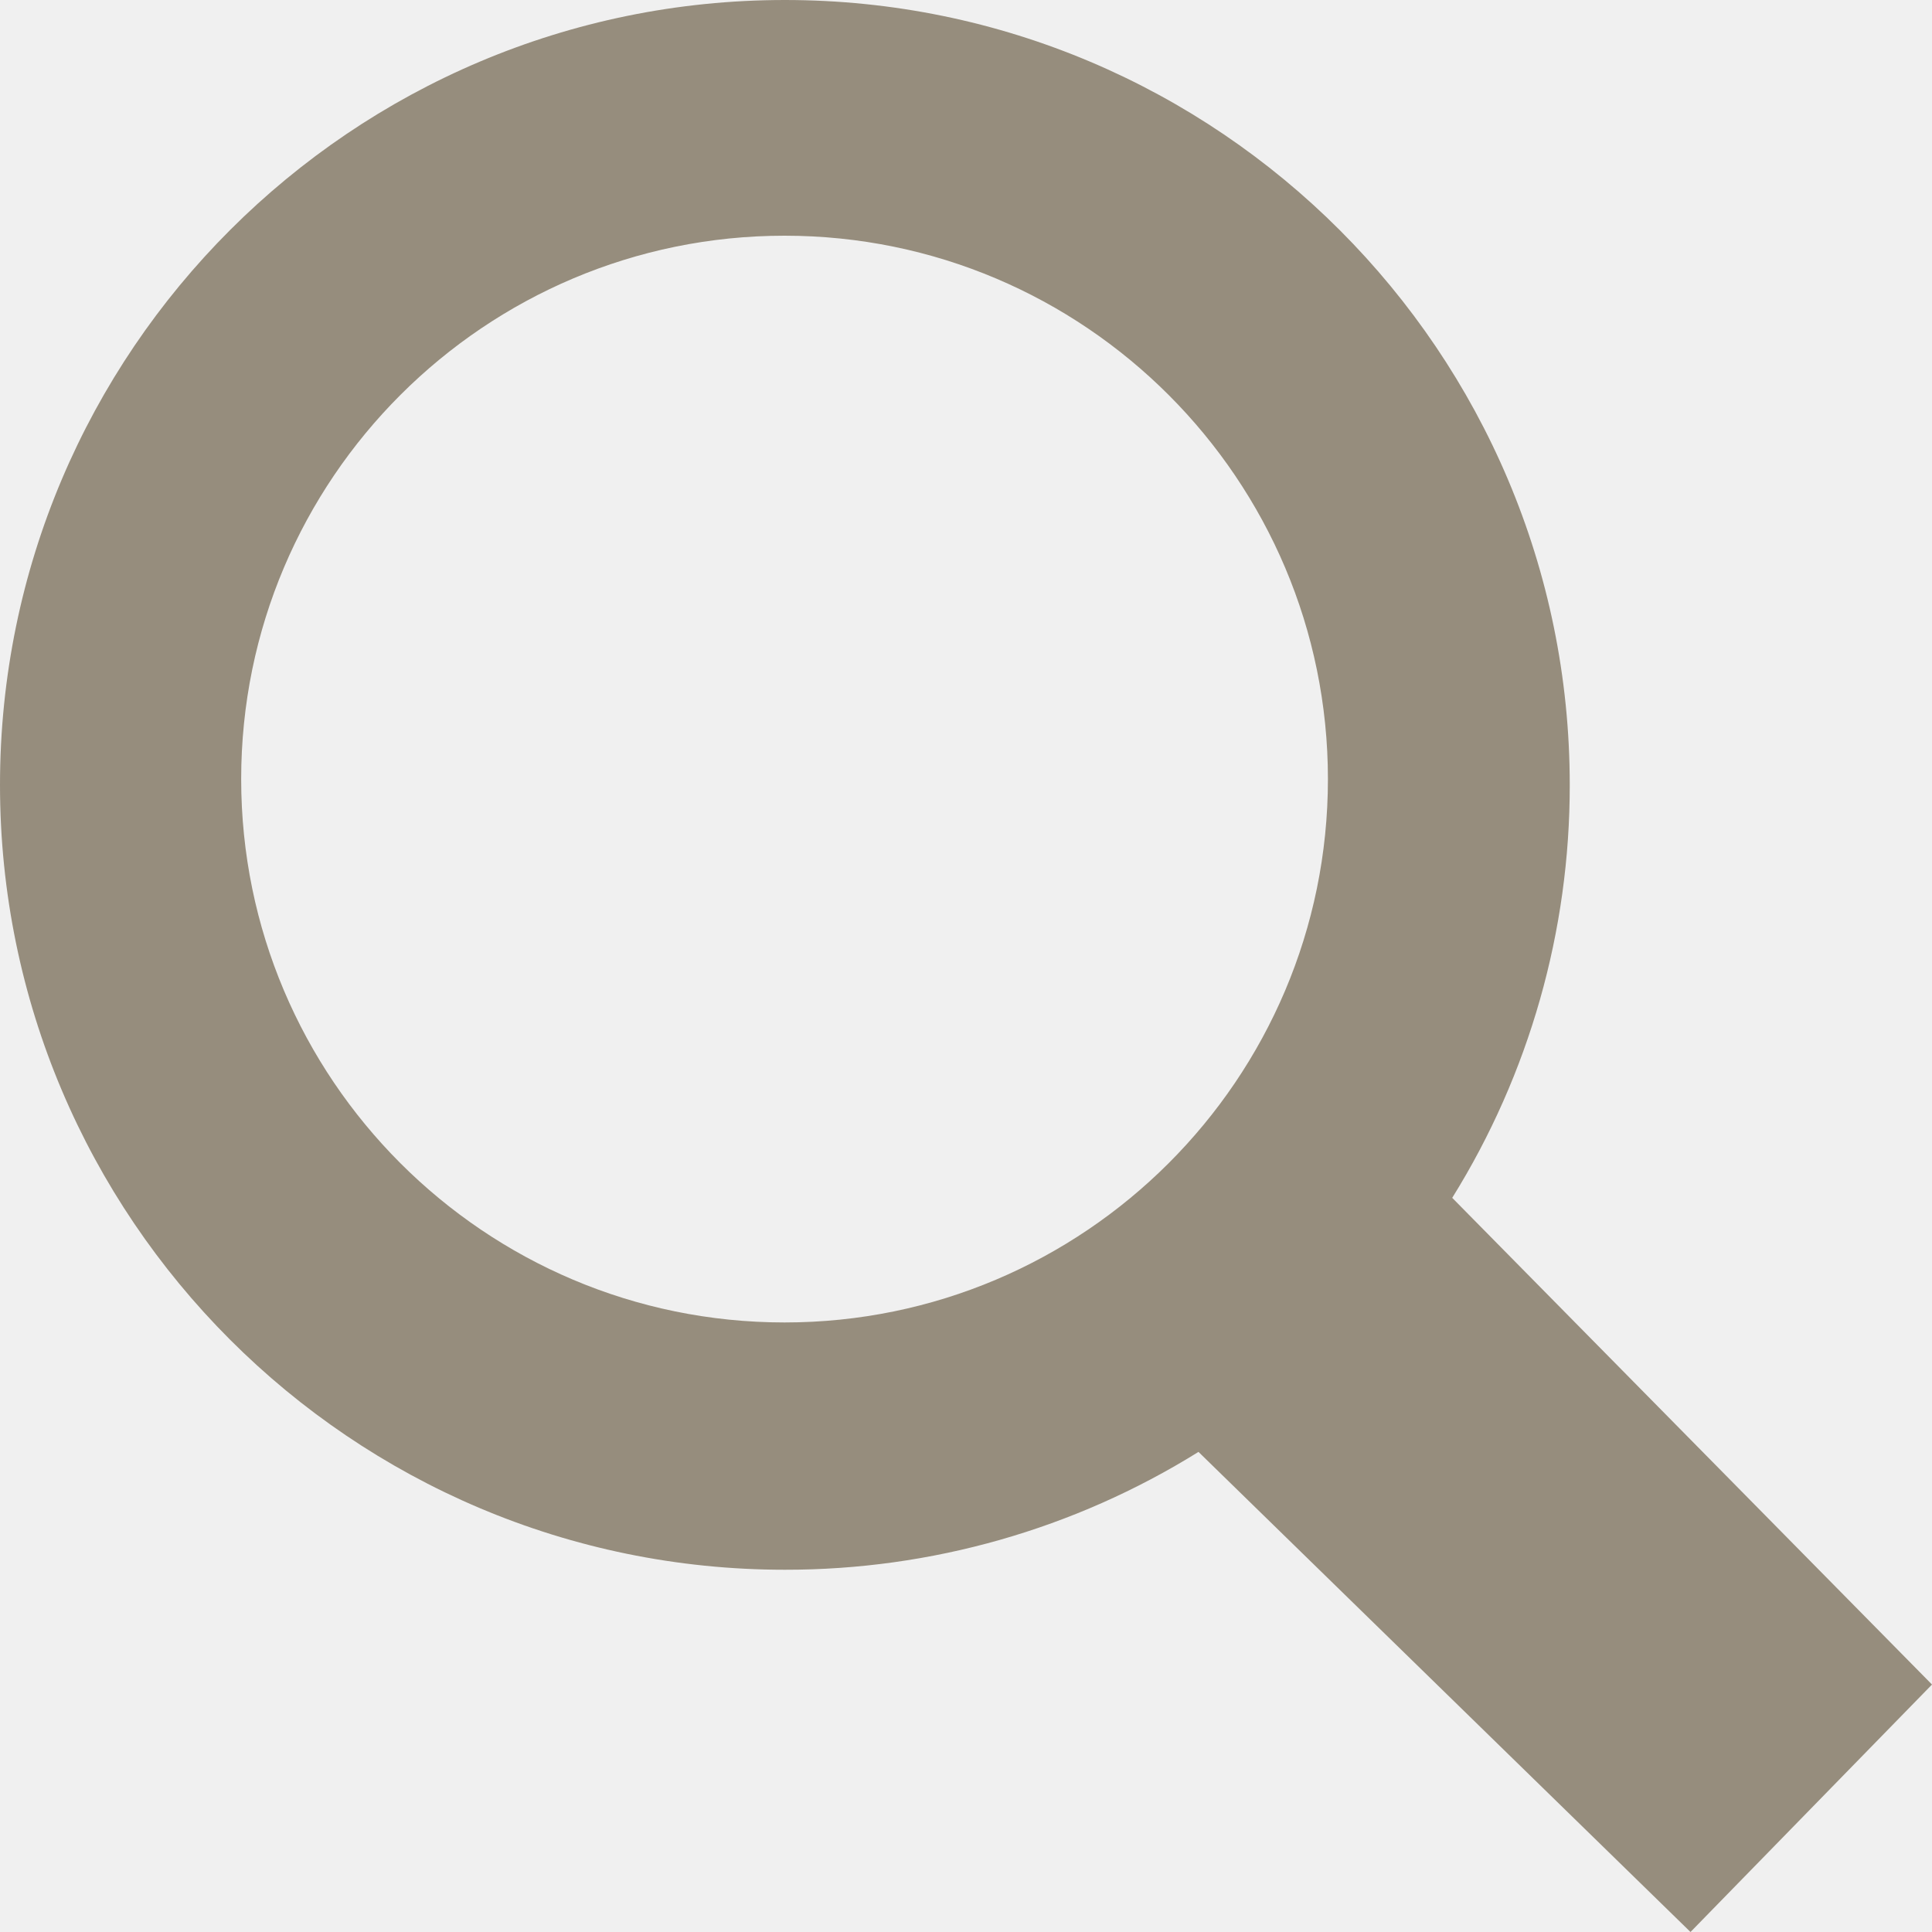
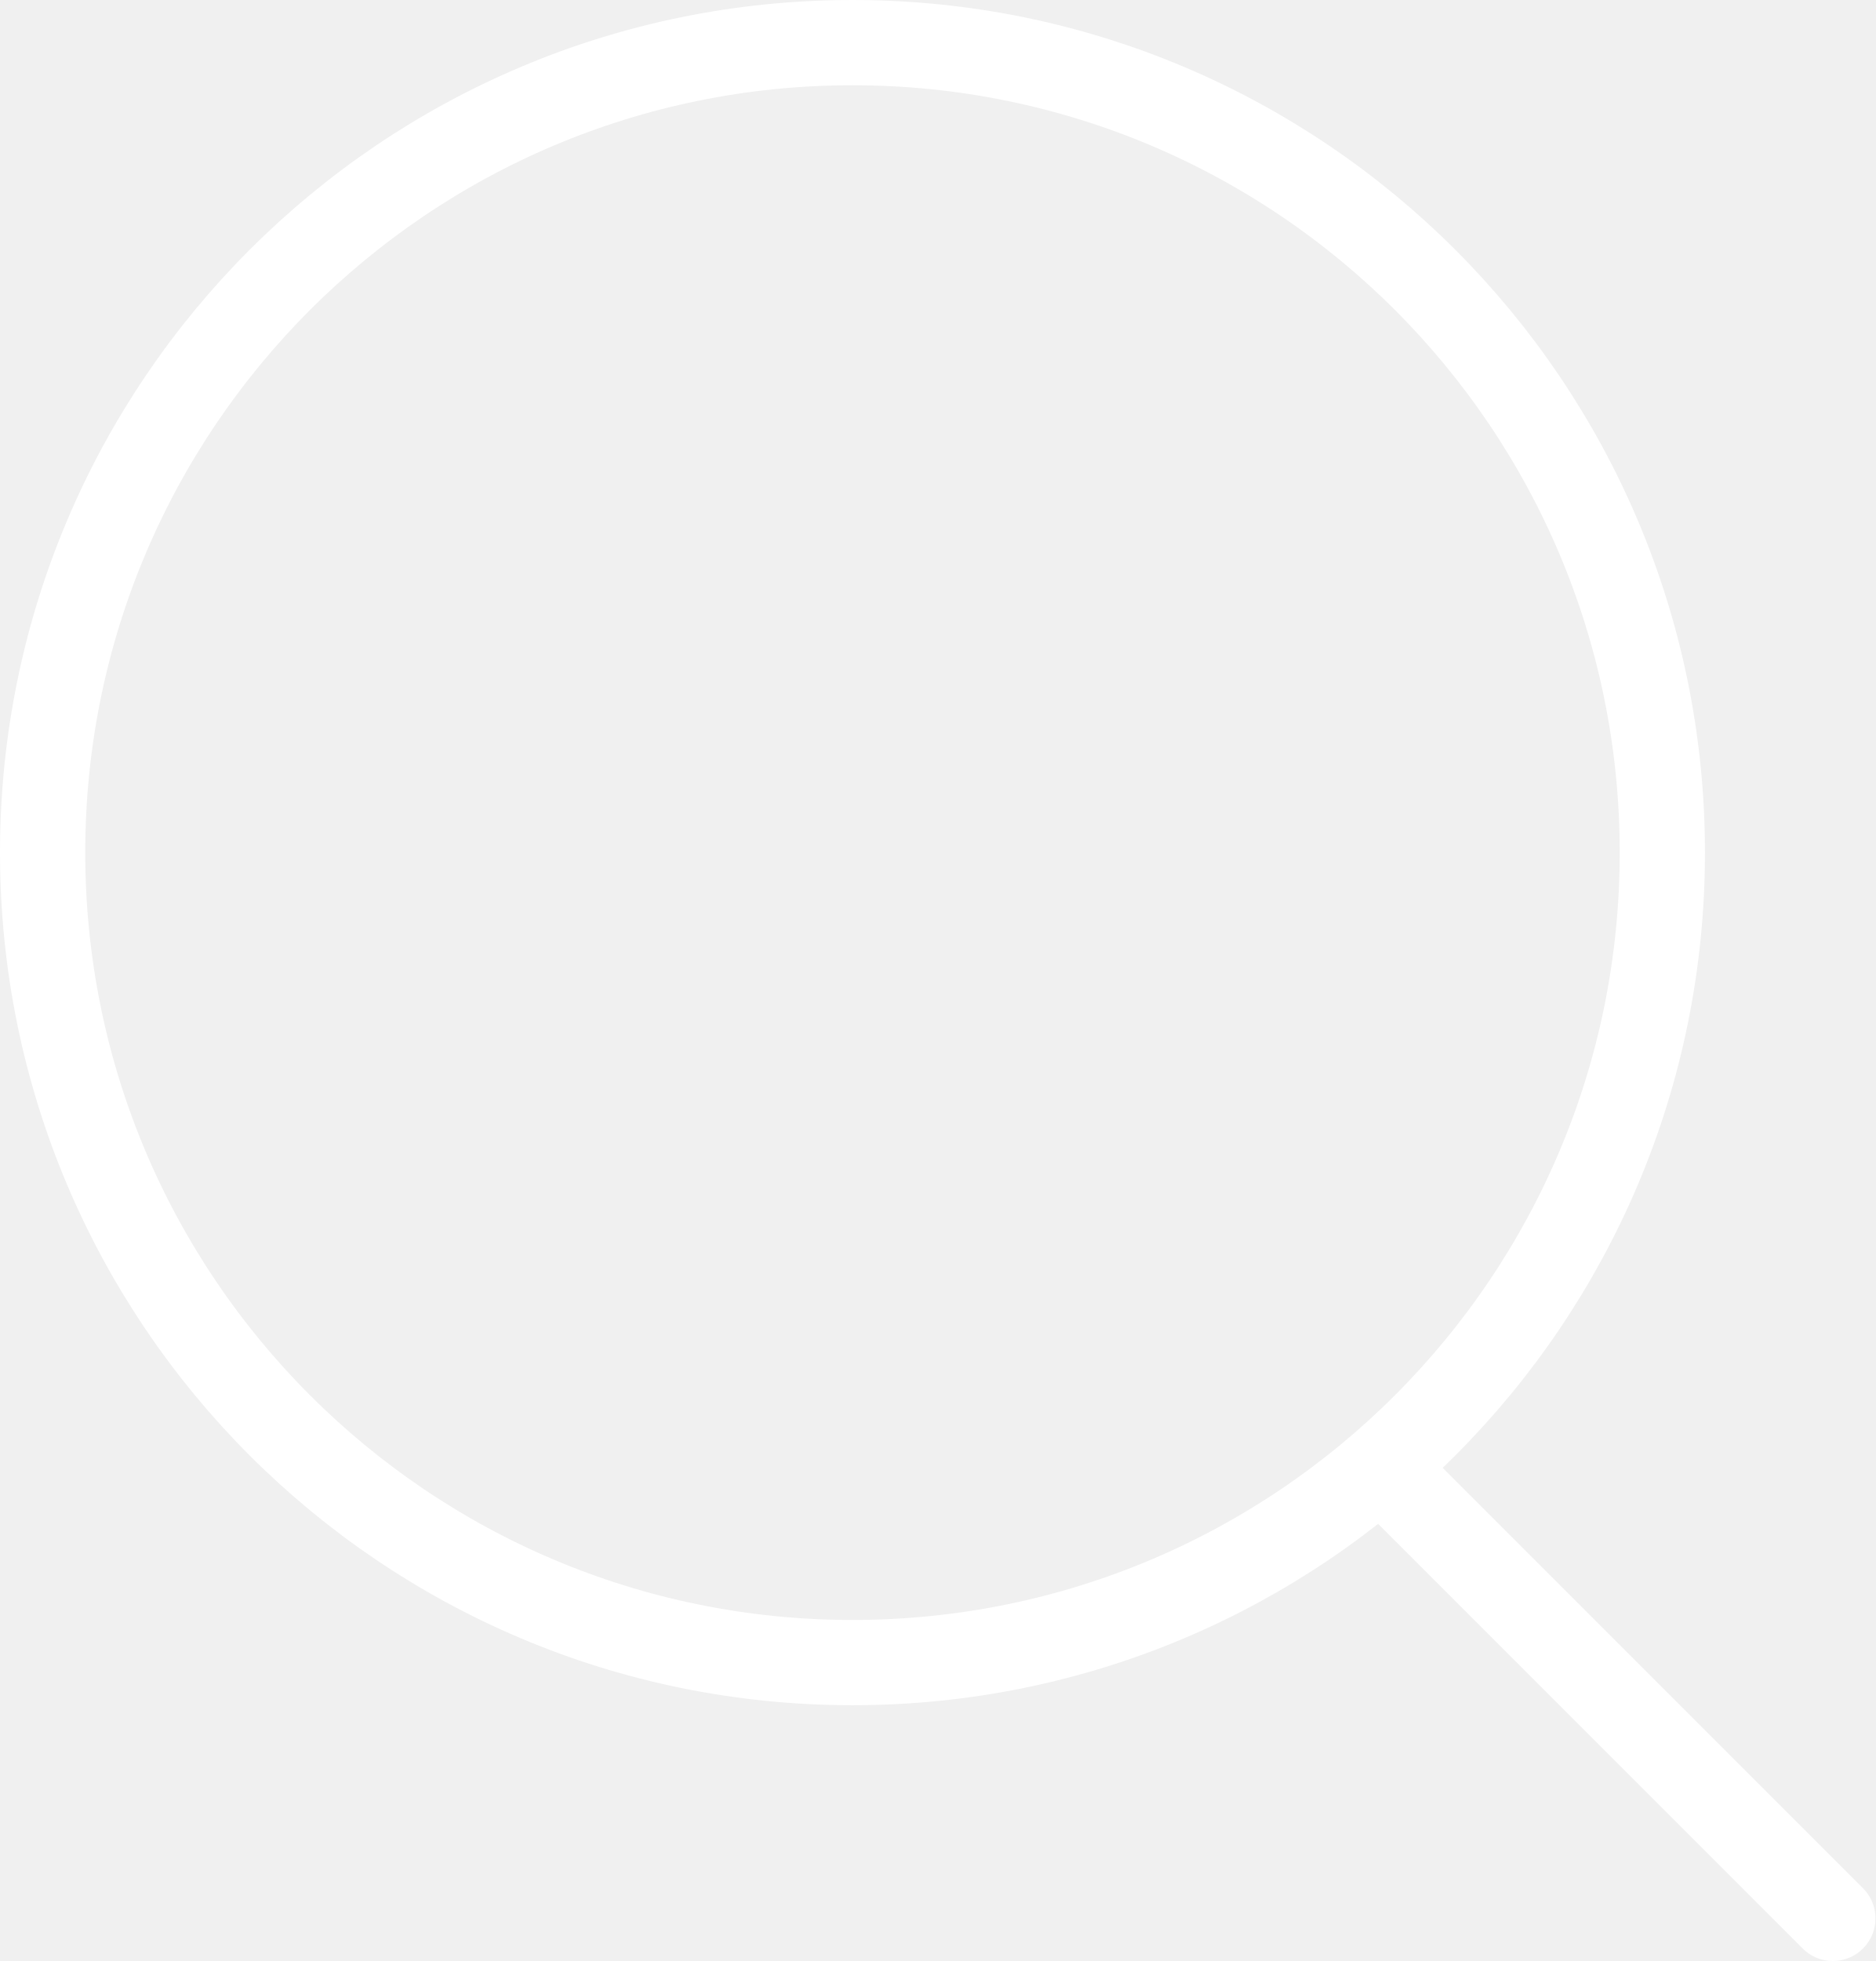
- <svg xmlns="http://www.w3.org/2000/svg" width="12" height="12" viewBox="0 0 12 12" fill="none">
-   <g clip-path="url(#clip0_652_410)">
-     <path fill-rule="evenodd" clip-rule="evenodd" d="M9.02 7.44L12 10.463L10.5 12L7.444 9.018C6.673 9.498 5.783 9.751 4.875 9.75C2.183 9.75 0 7.562 0 4.875C0 2.183 2.188 0 4.875 0C7.567 0 9.75 2.188 9.75 4.875C9.751 5.781 9.499 6.67 9.02 7.44ZM1.498 4.839C1.498 6.699 3.008 8.214 4.873 8.214C6.733 8.214 8.248 6.703 8.248 4.839C8.248 2.979 6.737 1.464 4.873 1.464C3.013 1.464 1.498 2.974 1.498 4.839Z" fill="#968D7D" />
-   </g>
-   <defs>
-     <clipPath id="clip0_652_410">
-       <rect width="12" height="12" fill="white" />
-     </clipPath>
-   </defs>
+ <svg xmlns="http://www.w3.org/2000/svg" width="22" height="23" viewBox="0 0 22 23" fill="none">
+   <circle cx="10" cy="10" r="9.5" stroke="white" />
+   <path d="M16.5 17.5L21.5 22.5" stroke="white" stroke-linecap="round" />
</svg>
